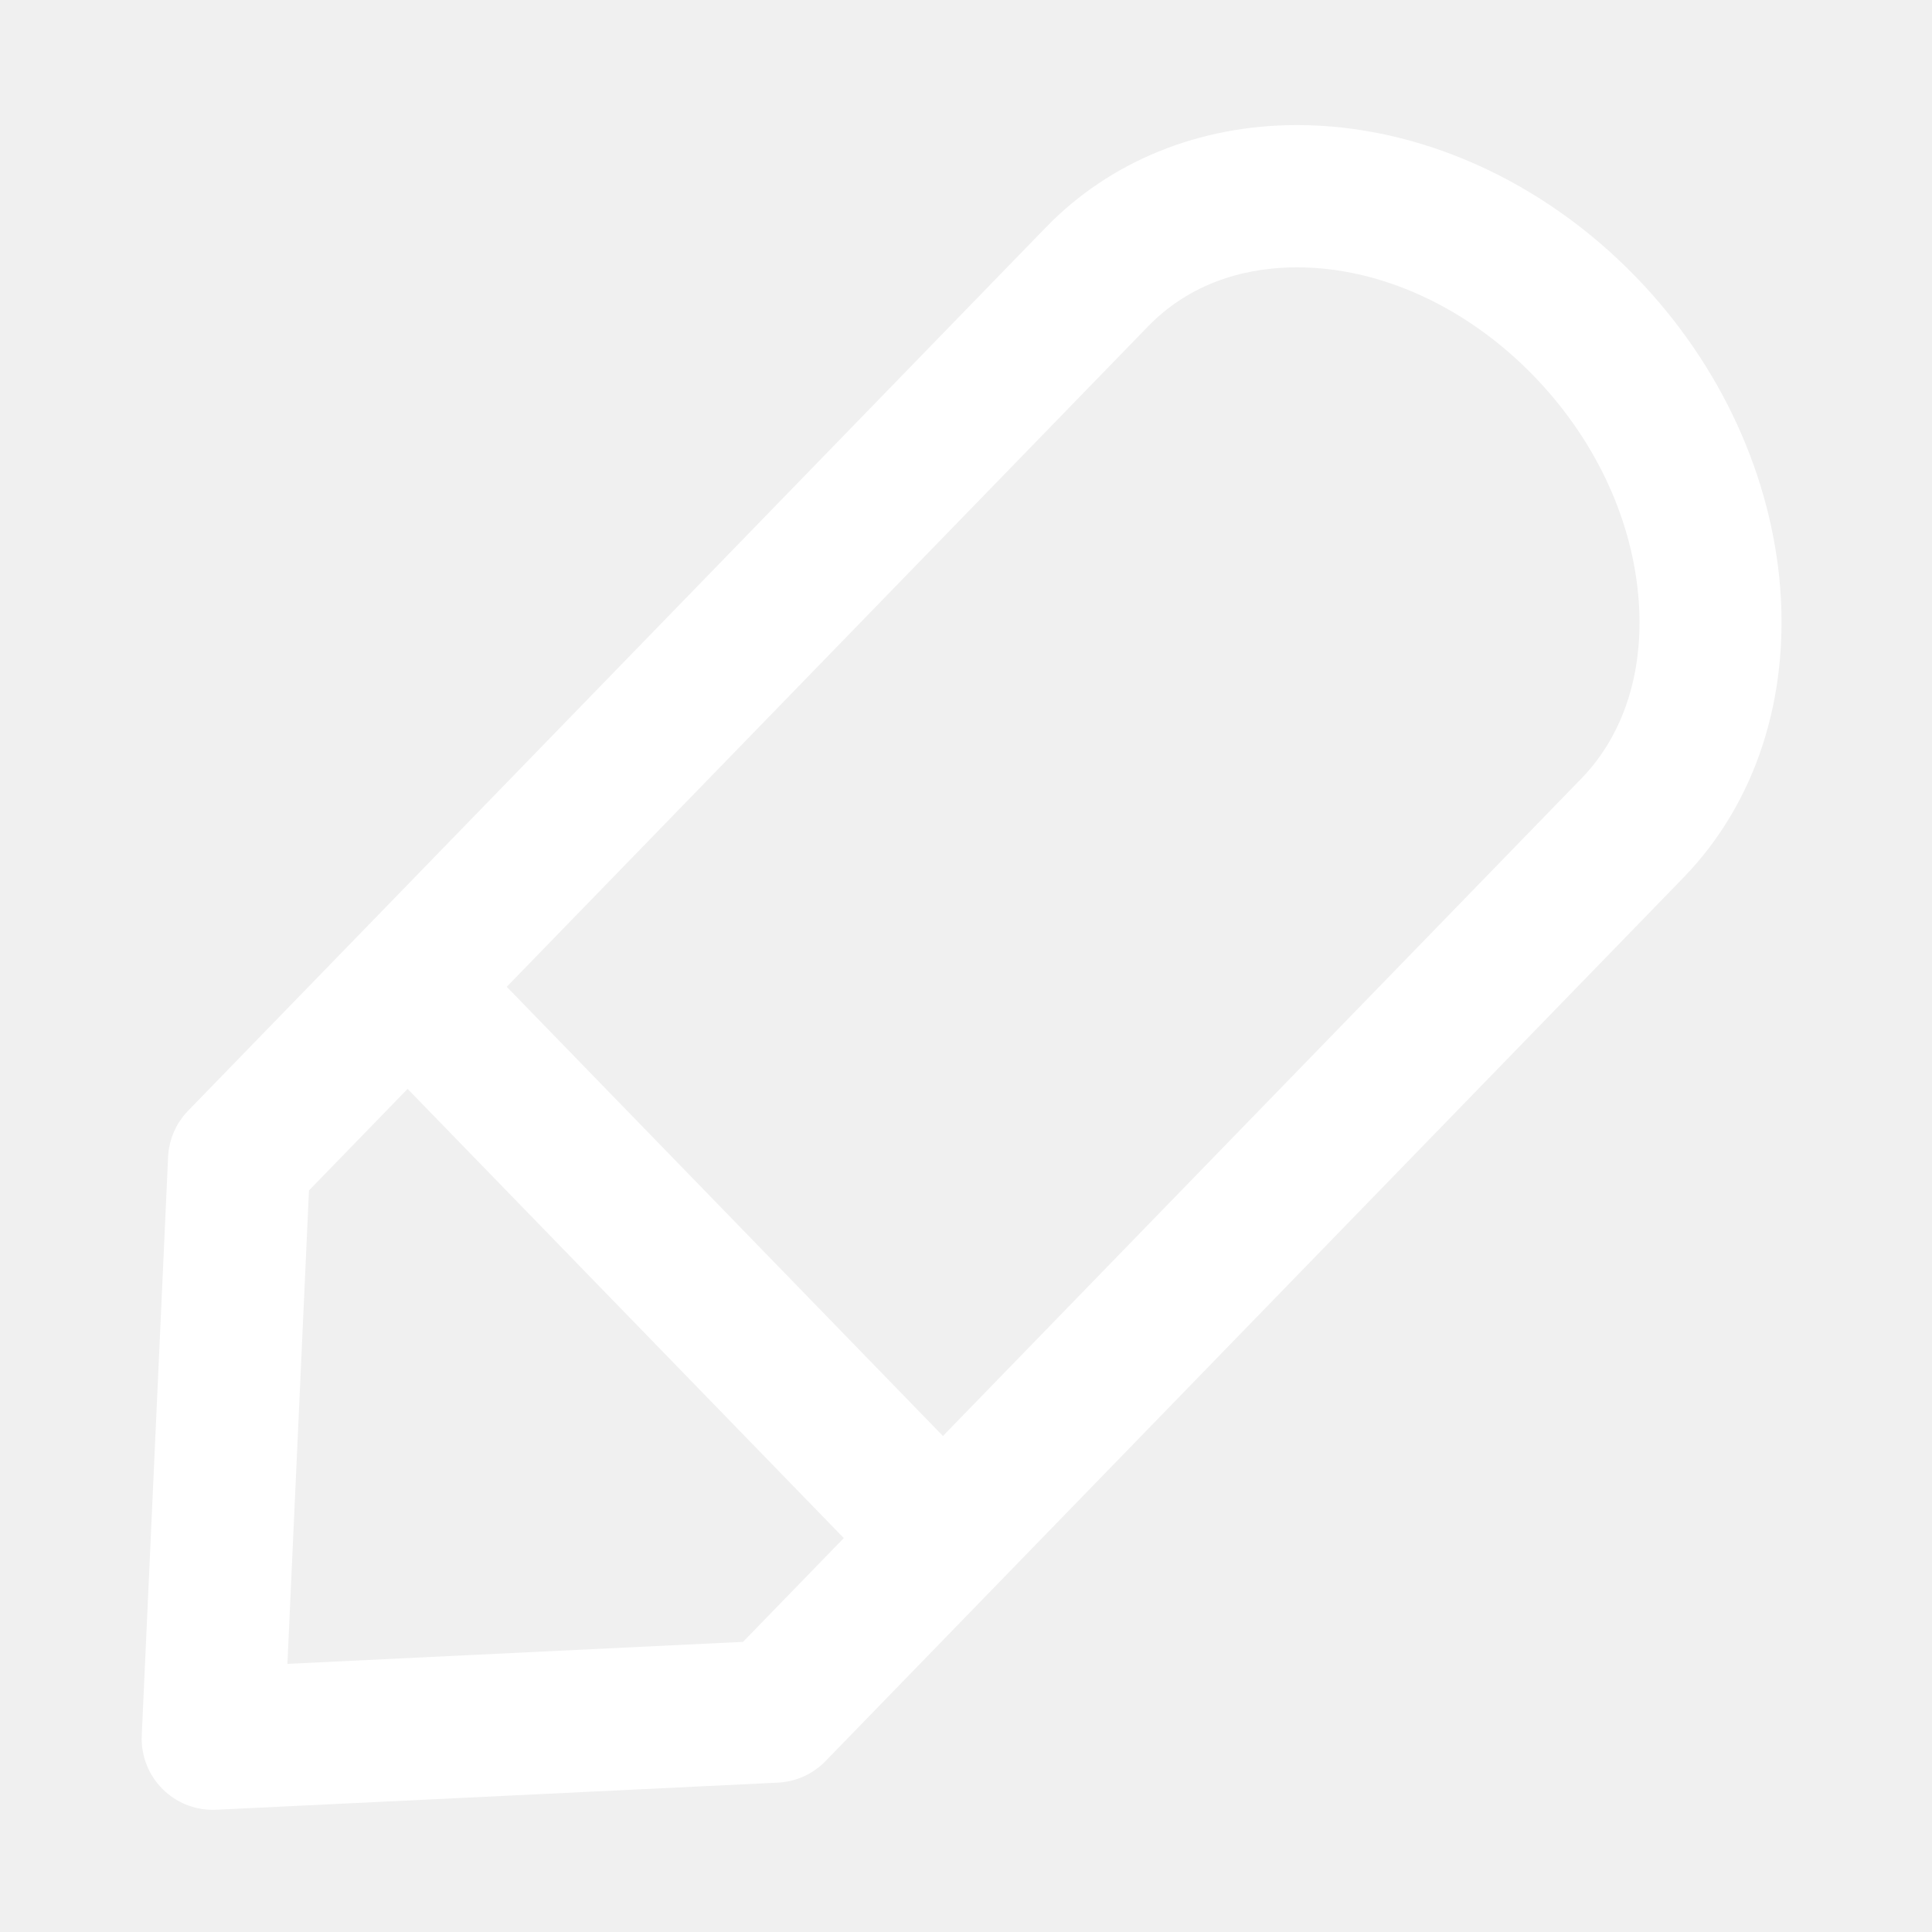
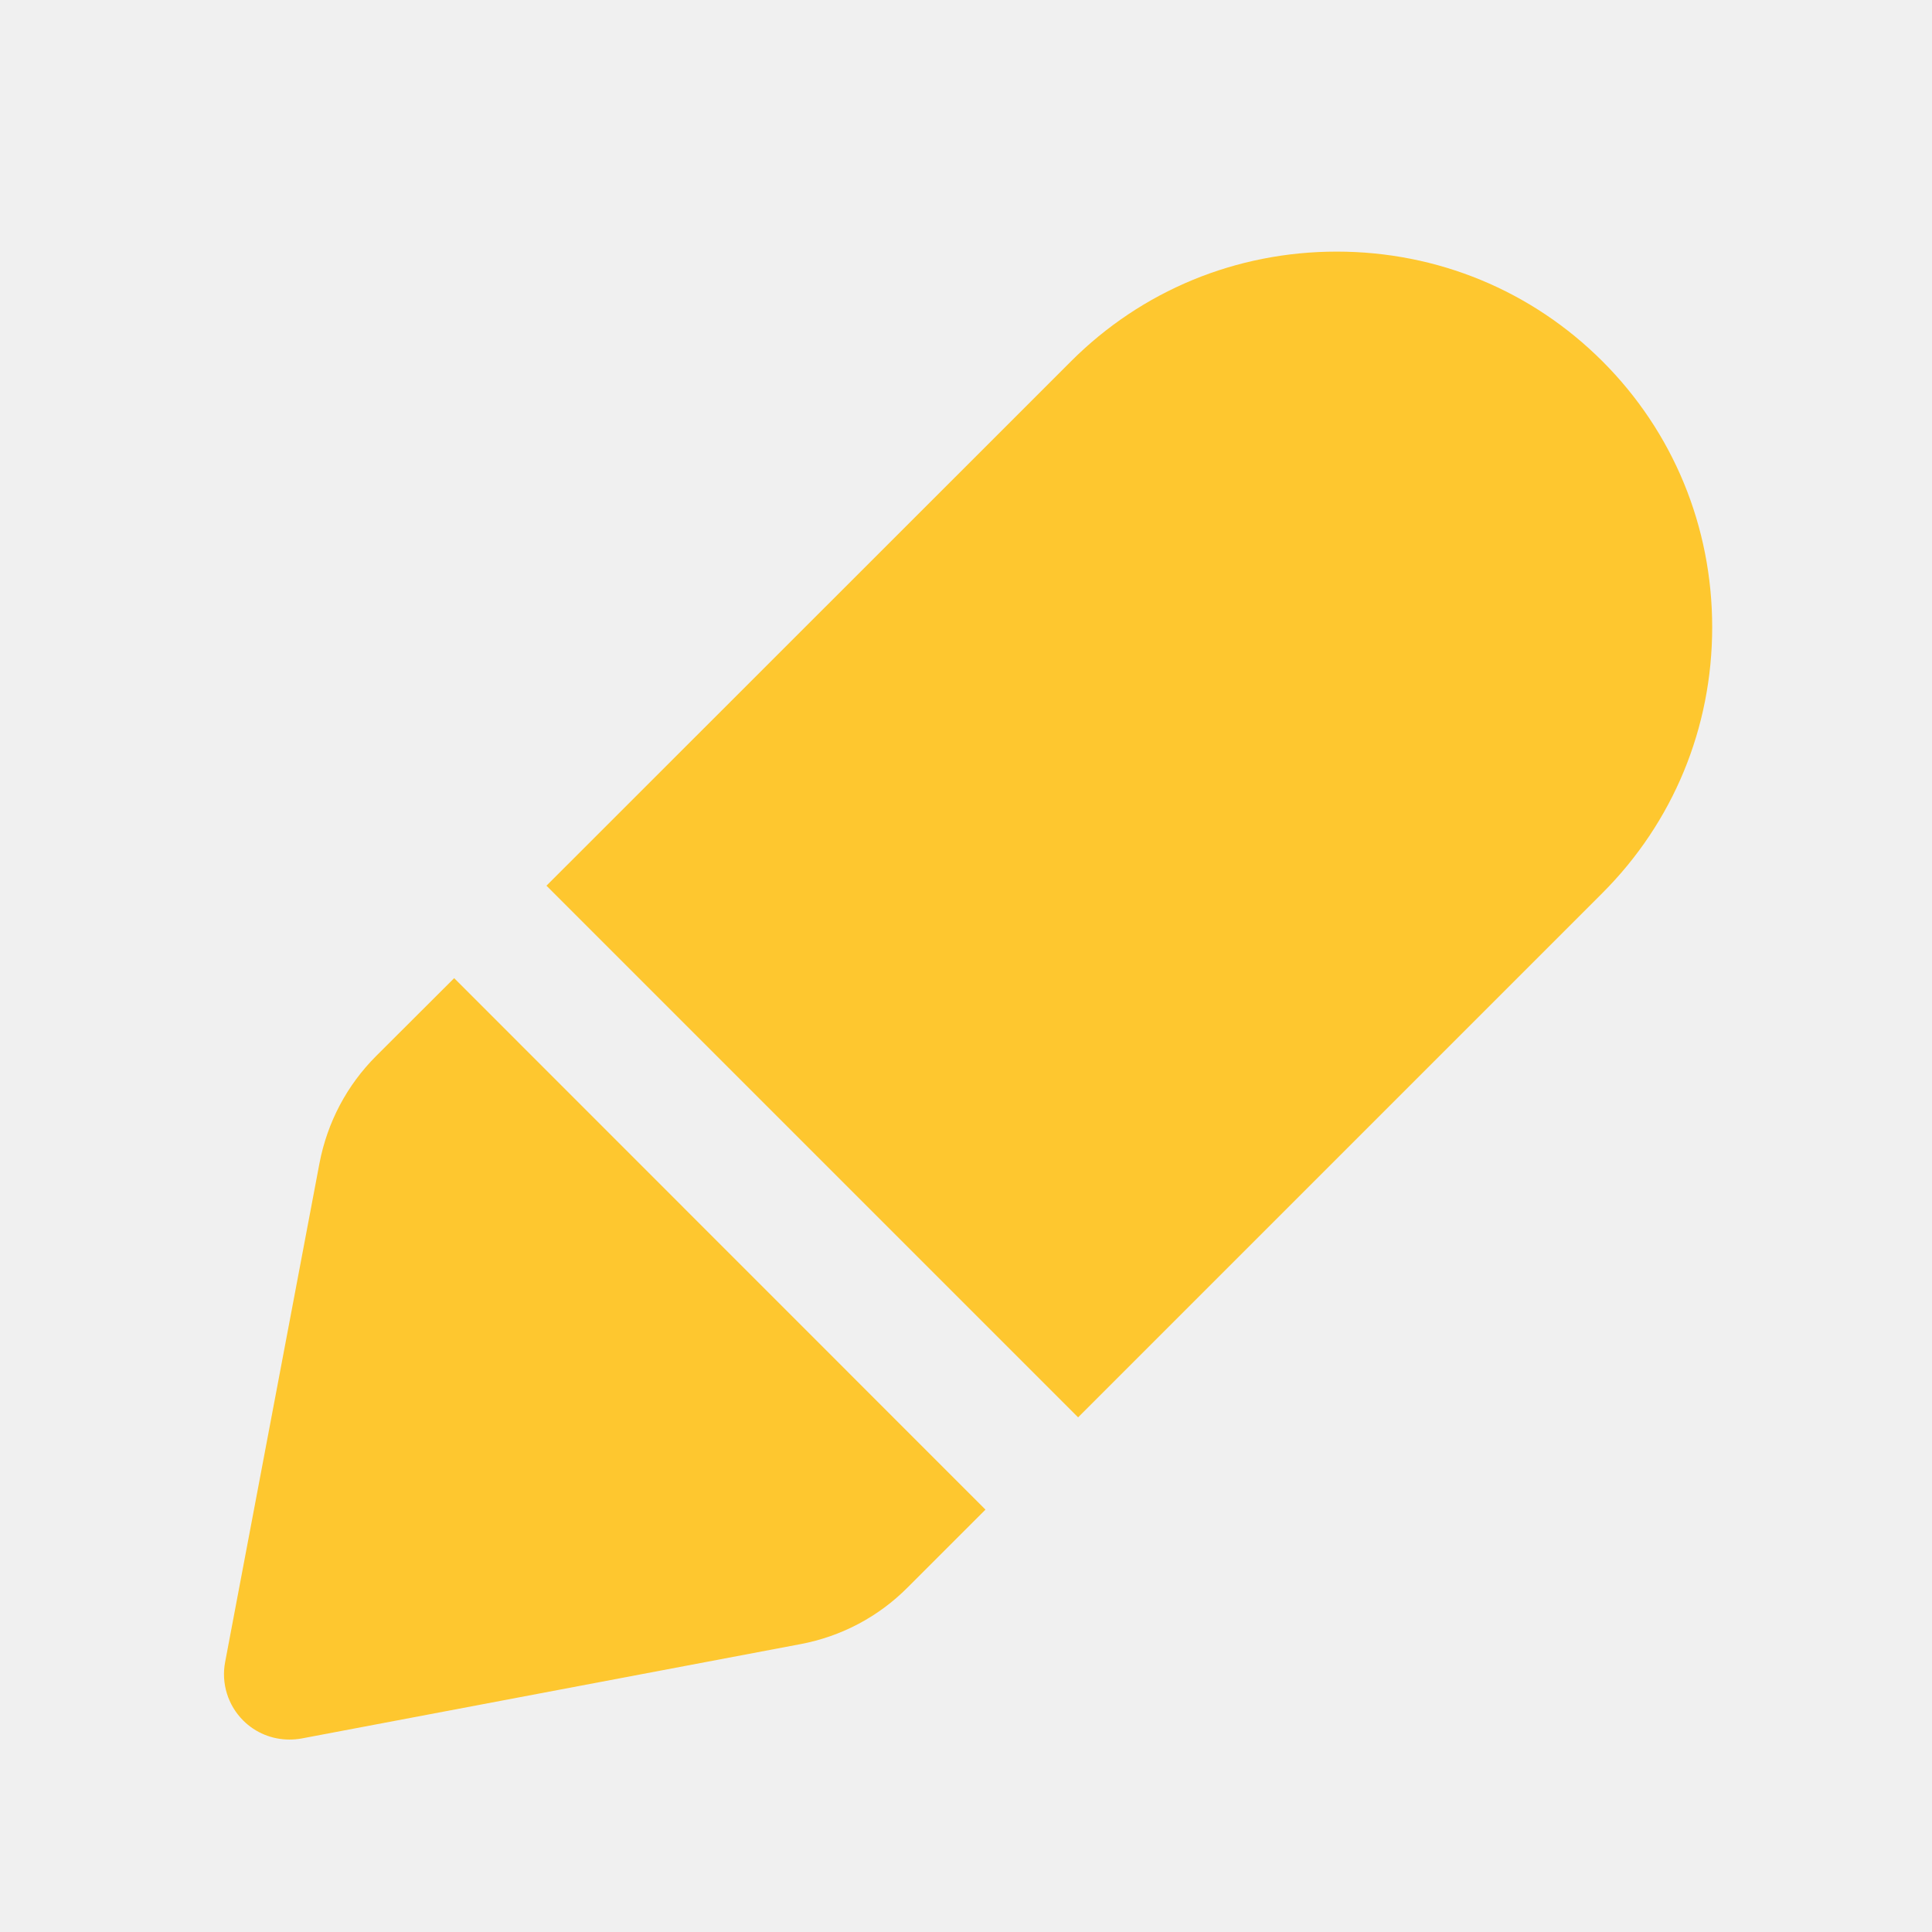
- <svg xmlns="http://www.w3.org/2000/svg" t="1569773641036" class="icon" viewBox="0 0 1024 1024" version="1.1" p-id="6720" width="32" height="32">
+ <svg xmlns="http://www.w3.org/2000/svg" t="1569809834489" class="icon" viewBox="0 0 1024 1024" version="1.1" p-id="6144" width="32" height="32">
  <defs>
    <style type="text/css" />
  </defs>
-   <path d="M866.868 146.579c-49.545-51.022-114.953-80.285-179.454-80.285-51.86 0-99.106 19.243-133.037 54.185L99.705 588.708c-6.42 6.611-10.195 15.343-10.615 24.549L75.133 919.829c-0.483 10.601 3.525 20.915 11.039 28.409 7.083 7.065 16.665 11.006 26.619 11.006 0.605 0 1.213-0.014 1.819-0.044l297.698-14.373c9.549-0.462 18.568-4.534 25.229-11.392l454.673-468.227C970.528 384.555 959.158 241.62 866.868 146.579zM393.811 870.232l-241.474 11.659 11.422-250.917 52.278-53.836 231.191 238.083L393.811 870.232zM838.119 412.68 499.78 761.105 268.588 523.021l339.882-350.015c25.13-25.879 56.801-31.312 78.943-31.312 44.241 0 89.933 20.926 125.362 57.412 31.787 32.736 51.492 73.841 55.483 115.744C871.994 354.075 861.29 388.818 838.119 412.68z" p-id="6721" fill="#ffffff" />
+   <path d="M849.395 191.551c-37.496-37.496-87.523-58.194-140.893-58.194s-103.397 20.697-140.894 58.194l-44.643 44.645-233.335 233.24 281.784 281.786 277.887-277.887c37.496-37.496 58.194-87.521 58.194-140.89 0.002-53.277-20.601-103.396-58.1-140.894zM240.72 518.447l-41.304 41.206c-15.591 15.592-25.897 35.179-30.07 56.8l-50.027 264.522c-2.135 11.23 1.486 22.833 9.557 30.909 6.592 6.588 15.41 10.118 24.505 10.118a37.301 37.301 0 0 0 6.403-0.557l264.52-50.027c21.628-4.084 41.305-14.48 56.804-30.077l41.21-41.208L240.72 518.447z m0 0" fill="#FEC72F" p-id="6145" />
</svg>
